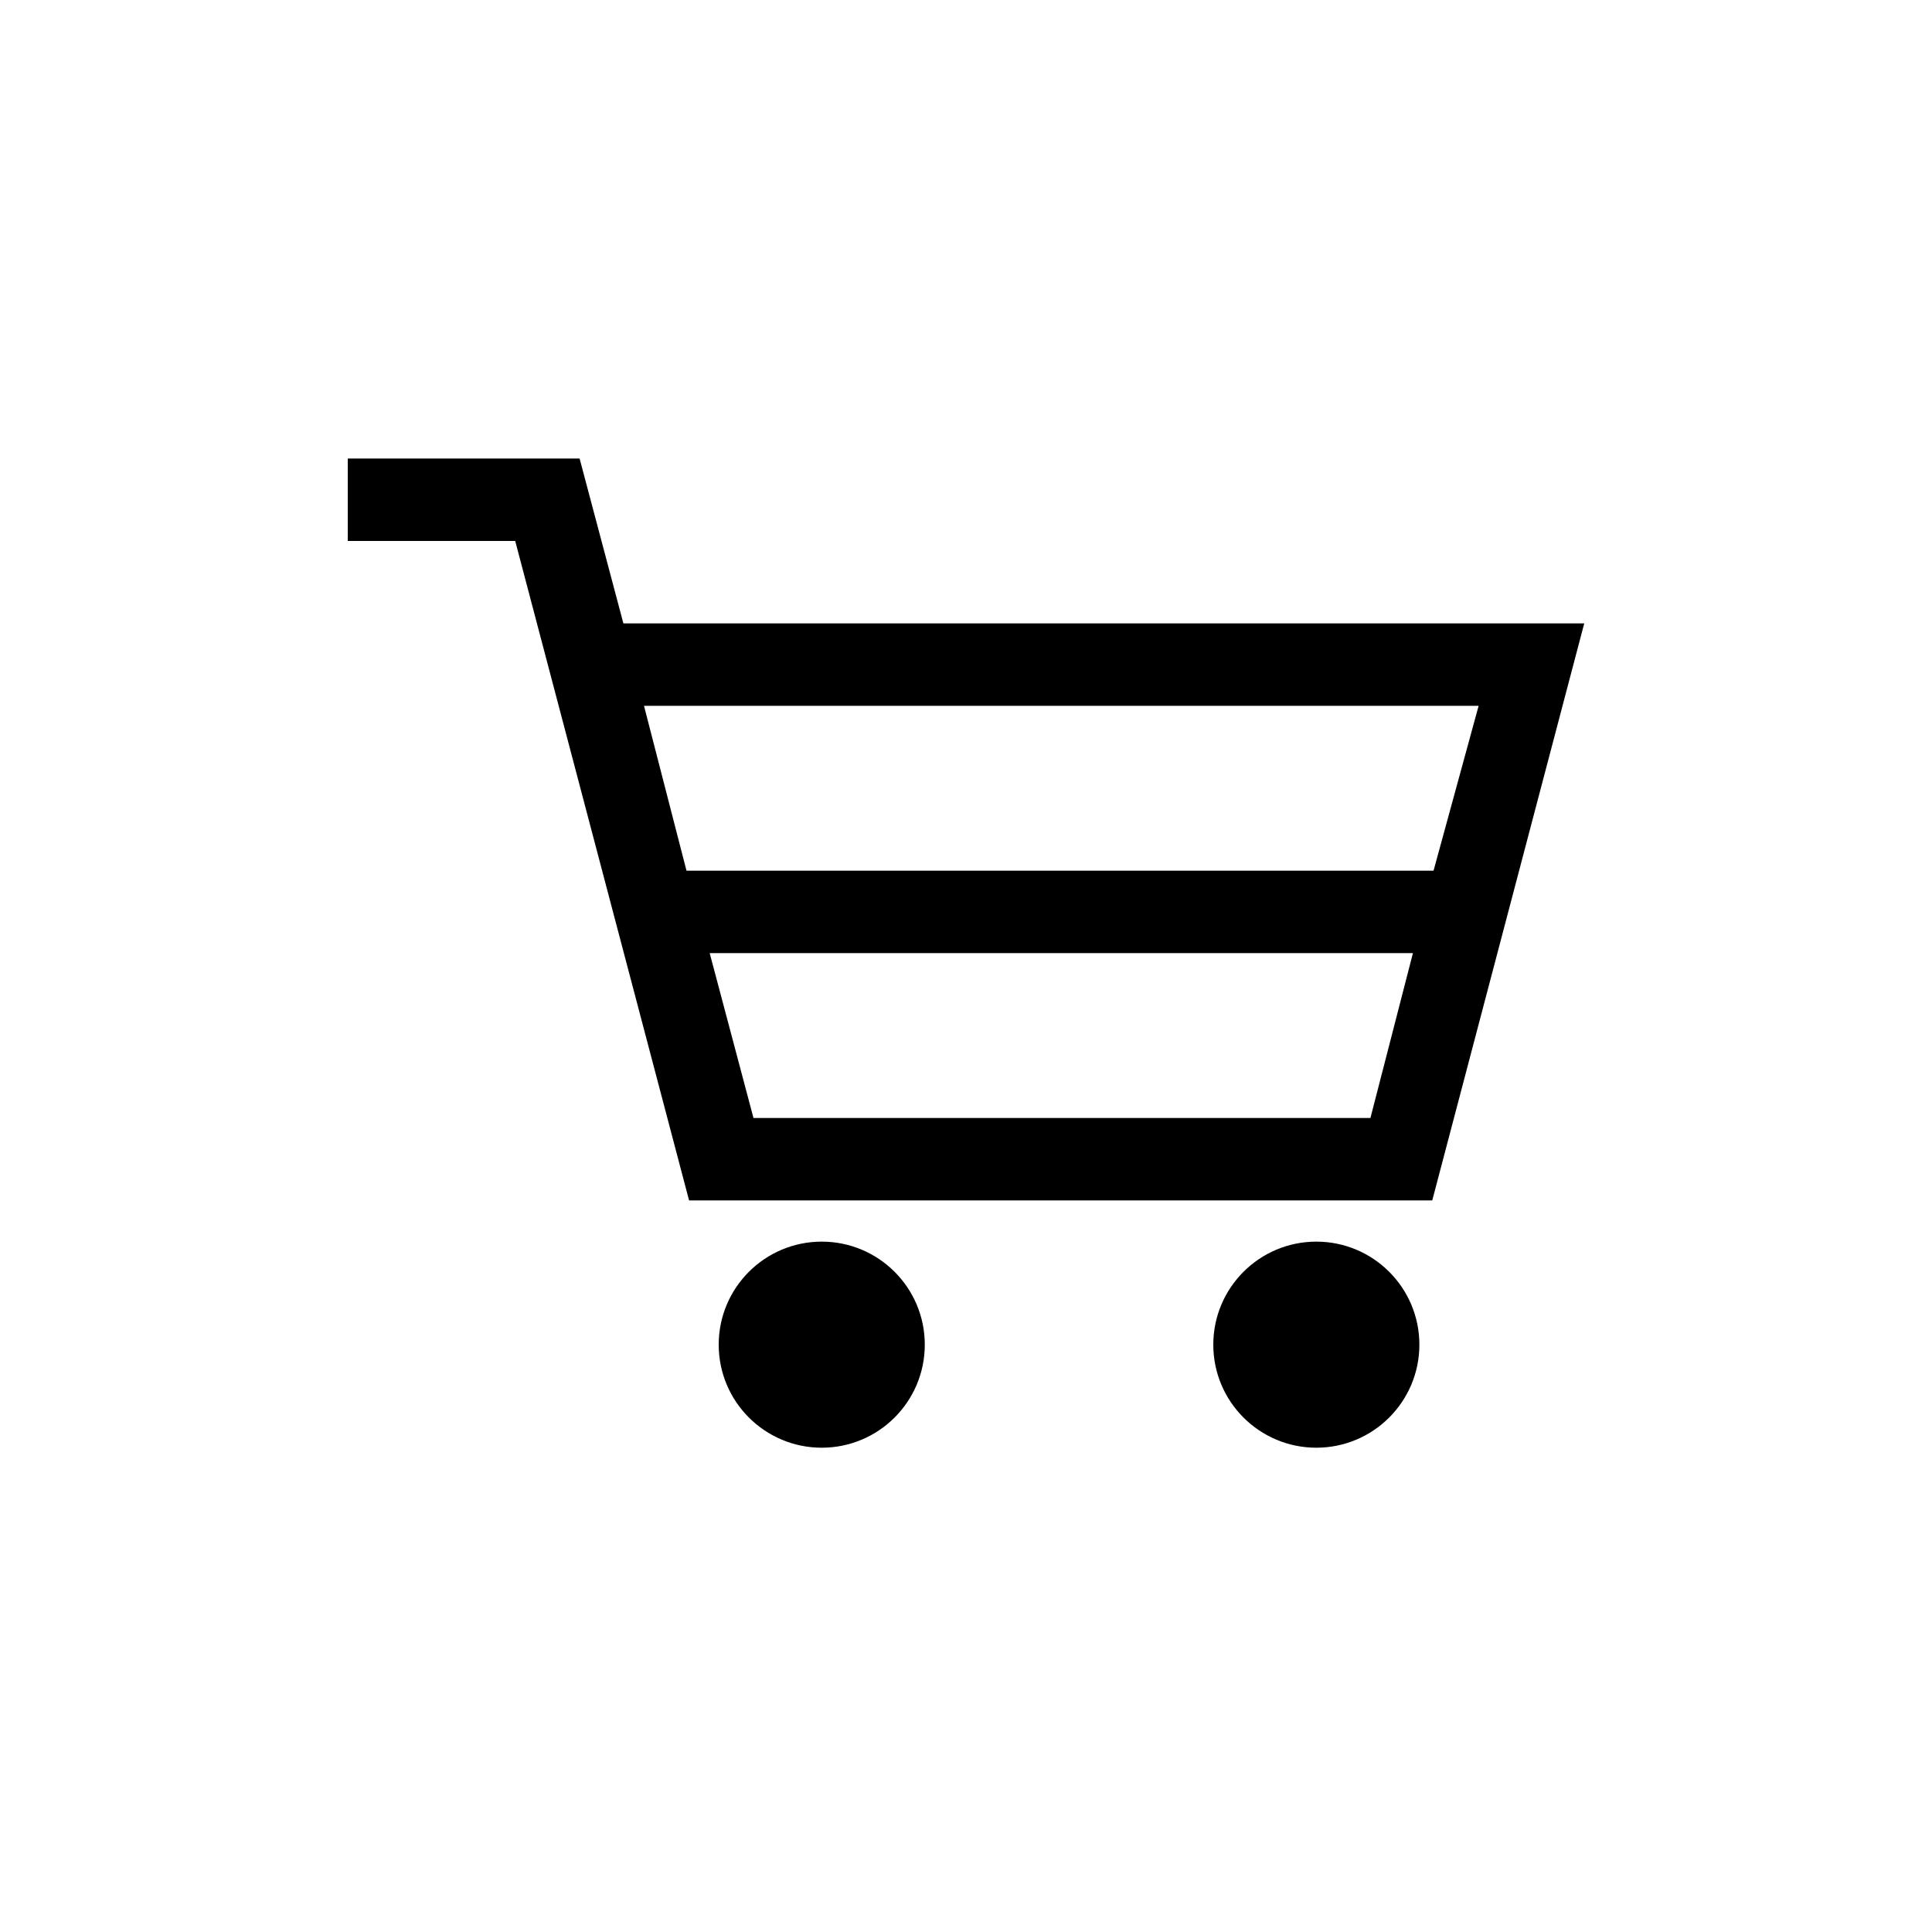
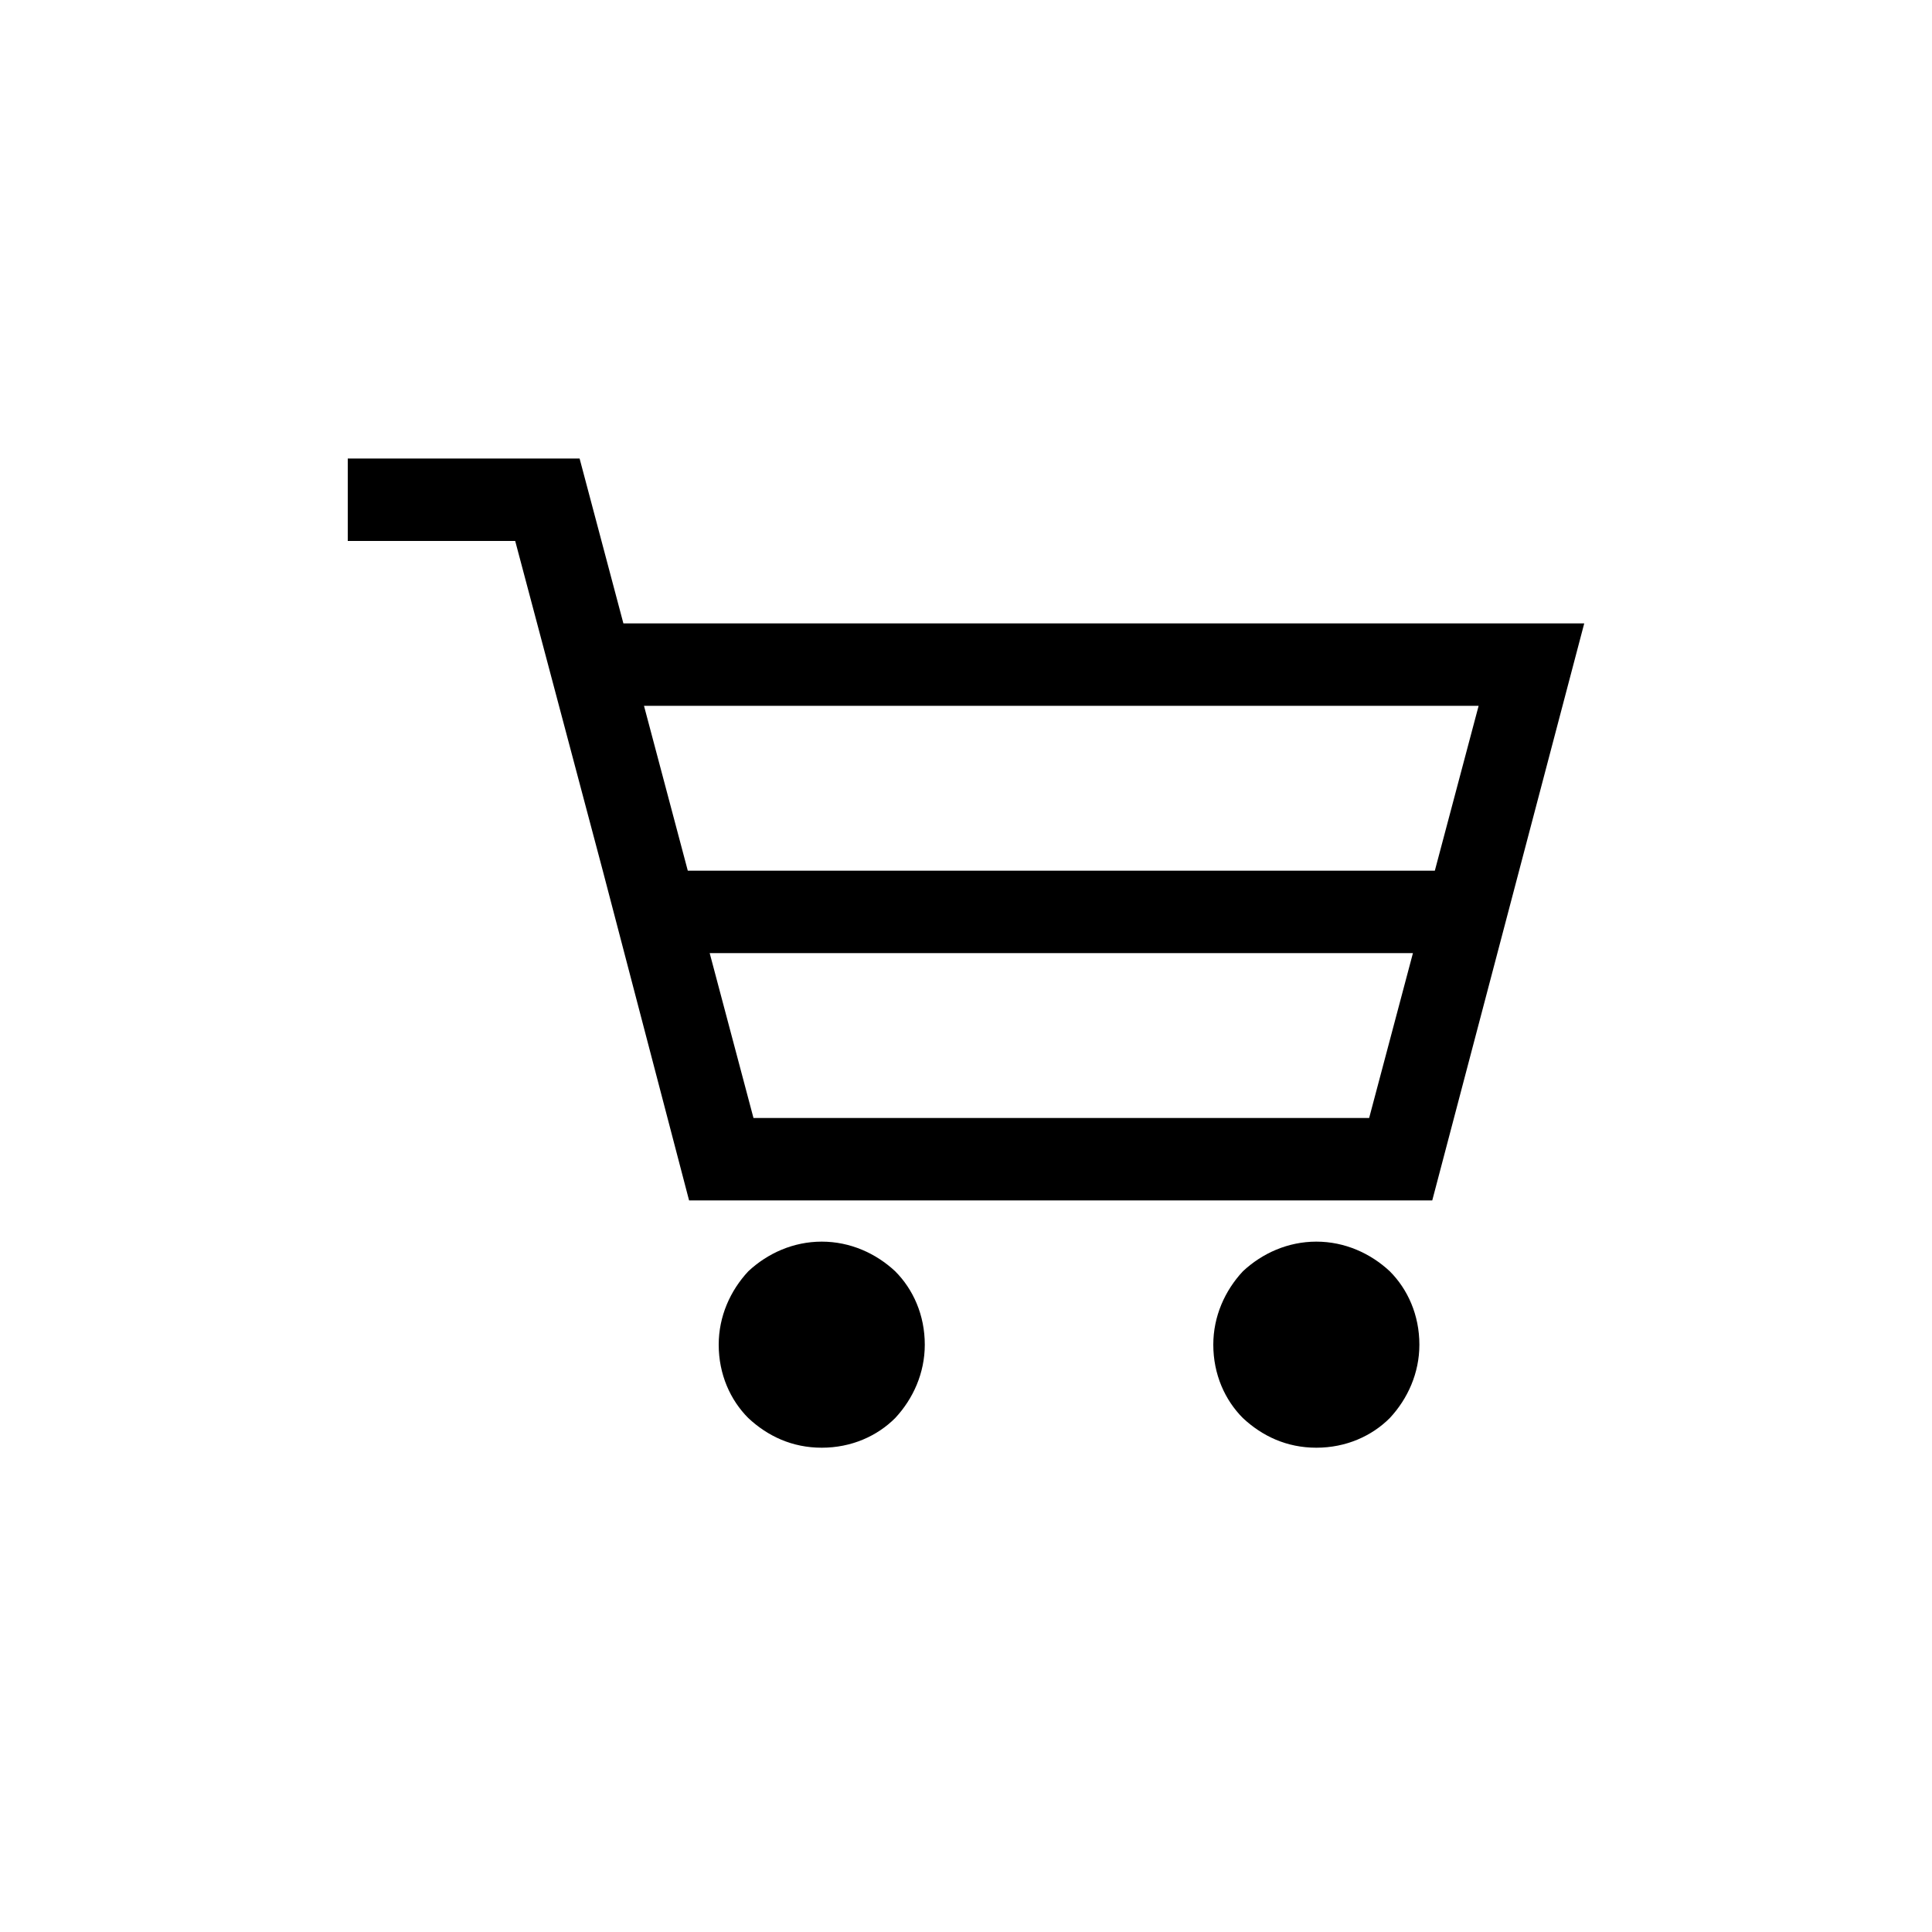
- <svg xmlns="http://www.w3.org/2000/svg" version="1.1" id="Icons_3_" x="0px" y="0px" viewBox="0 0 150 150" enable-background="new 0 0 150 150" xml:space="preserve">
-   <g id="Error">
- </g>
-   <g id="View">
- </g>
-   <g id="Video">
- </g>
-   <g id="User_Personal">
- </g>
-   <g id="Upload">
- </g>
-   <g id="Travel">
- </g>
-   <g id="Transfers">
- </g>
-   <g id="Tools">
- </g>
-   <g id="Clock">
- </g>
-   <g id="Fast_Track">
- </g>
-   <g id="Camera">
- </g>
-   <g id="Tablet">
- </g>
-   <g id="Switch">
- </g>
-   <g id="Survey">
- </g>
-   <g id="Minimize">
- </g>
-   <g id="Stock_Up">
- </g>
-   <g id="Stock_Down">
- </g>
-   <g id="Sound">
- </g>
-   <g id="Shopping_Cart">
-     <path d="M40,42l-13,0v-6.4h18l3.4,12.8H123l-11.8,44.8H53.5L40,42z M114.8,54.8H50l3.3,12.8h58L114.8,54.8z M109.7,74H55.1   l3.4,12.8h47.9L109.7,74z" />
-     <circle cx="63.8" cy="104.4" r="8" />
-     <circle cx="102.2" cy="104.4" r="8" />
-   </g>
-   <g id="Share">
- </g>
-   <g id="Settings">
- </g>
-   <g id="Secure_Key_Passcode">
- </g>
-   <g id="Search">
- </g>
-   <g id="Script">
- </g>
-   <g id="Staff_Channels">
-     <g id="Signature">
- 	</g>
-     <g id="Shortcuts">
- 	</g>
-     <g id="Microphone">
- 	</g>
-     <g id="Dial">
- 	</g>
-   </g>
-   <g id="Social_Icons">
-     <g id="Youtube">
- 	</g>
-     <g id="Youtube_Solid">
- 	</g>
-     <g id="Weibo">
- 	</g>
-     <g id="Weibo_Solid">
- 	</g>
-     <g id="Vimeo">
- 	</g>
-     <g id="Vimeo_Solid">
- 	</g>
-     <g id="Twitter">
- 	</g>
-     <g id="Twitter_Solid">
- 	</g>
-     <g id="LinkedIn">
- 	</g>
-     <g id="LinkedIn_Solid">
- 	</g>
-     <g id="GooglePlus">
- 	</g>
-     <g id="GooglePlus_Solid">
- 	</g>
-     <g id="Facebook">
- 	</g>
-     <g id="Facebook_Solid">
- 	</g>
+ <svg xmlns="http://www.w3.org/2000/svg" version="1.1" id="icon" x="0px" y="0px" width="150px" height="150px" viewBox="0 0 150 150" enable-background="new 0 0 150 150" xml:space="preserve">
+   <g>
+     <path d="M40,42l-6.5,0L27,42v-3.2v-3.2h9h9l1.7,6.4l1.7,6.4h37.4H123l-5.9,22.4l-5.9,22.4H82.4H53.5l-6.7-25.6L40,42z M114.8,54.8   H82.4H50l1.7,6.4l1.7,6.4h29h29l1.7-6.4L114.8,54.8z M109.7,74H82.4H55.1l1.7,6.4l1.7,6.4h23.9h23.9l1.7-6.4L109.7,74z" />
+     <path d="M63.8,96.4c2.2,0,4.2,0.9,5.7,2.3c1.4,1.4,2.3,3.4,2.3,5.7c0,2.2-0.9,4.2-2.3,5.7c-1.4,1.4-3.4,2.3-5.7,2.3   s-4.2-0.9-5.7-2.3c-1.4-1.4-2.3-3.4-2.3-5.7c0-2.2,0.9-4.2,2.3-5.7C59.6,97.3,61.6,96.4,63.8,96.4z" />
+     <path d="M102.2,96.4c2.2,0,4.2,0.9,5.7,2.3c1.4,1.4,2.3,3.4,2.3,5.7c0,2.2-0.9,4.2-2.3,5.7c-1.4,1.4-3.4,2.3-5.7,2.3   s-4.2-0.9-5.7-2.3c-1.4-1.4-2.3-3.4-2.3-5.7c0-2.2,0.9-4.2,2.3-5.7C98,97.3,100,96.4,102.2,96.4z" />
  </g>
</svg>
